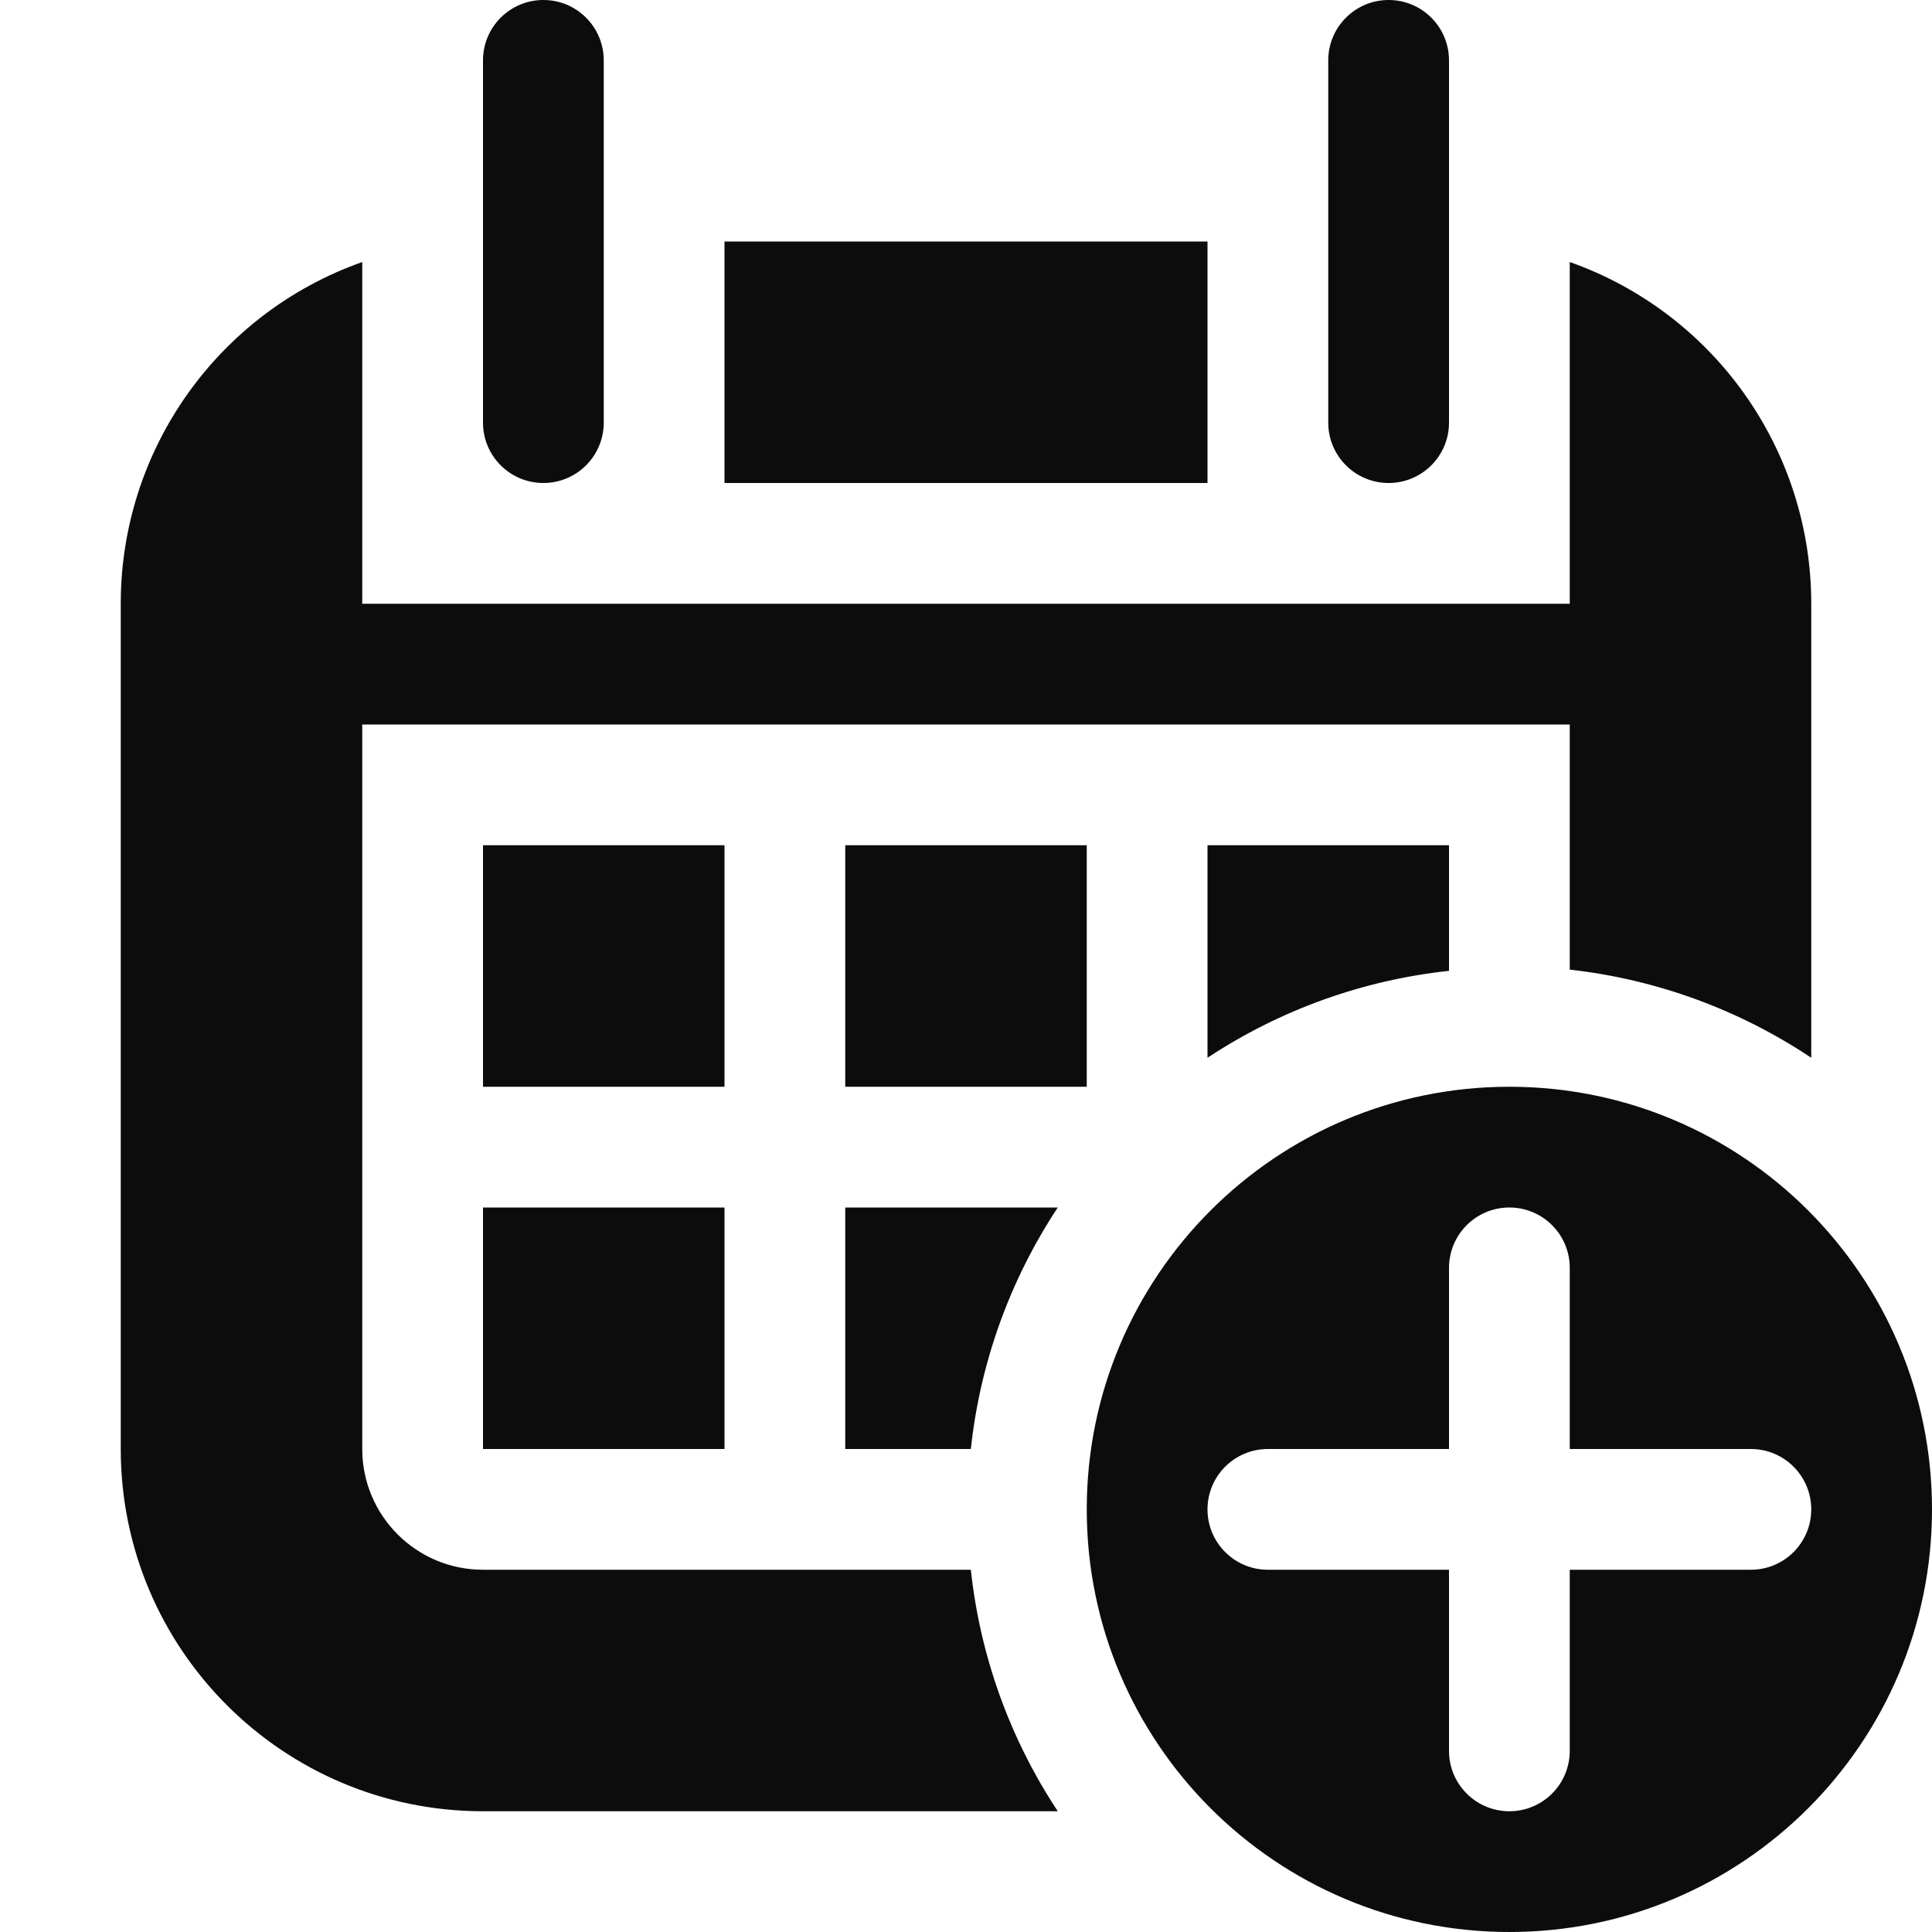
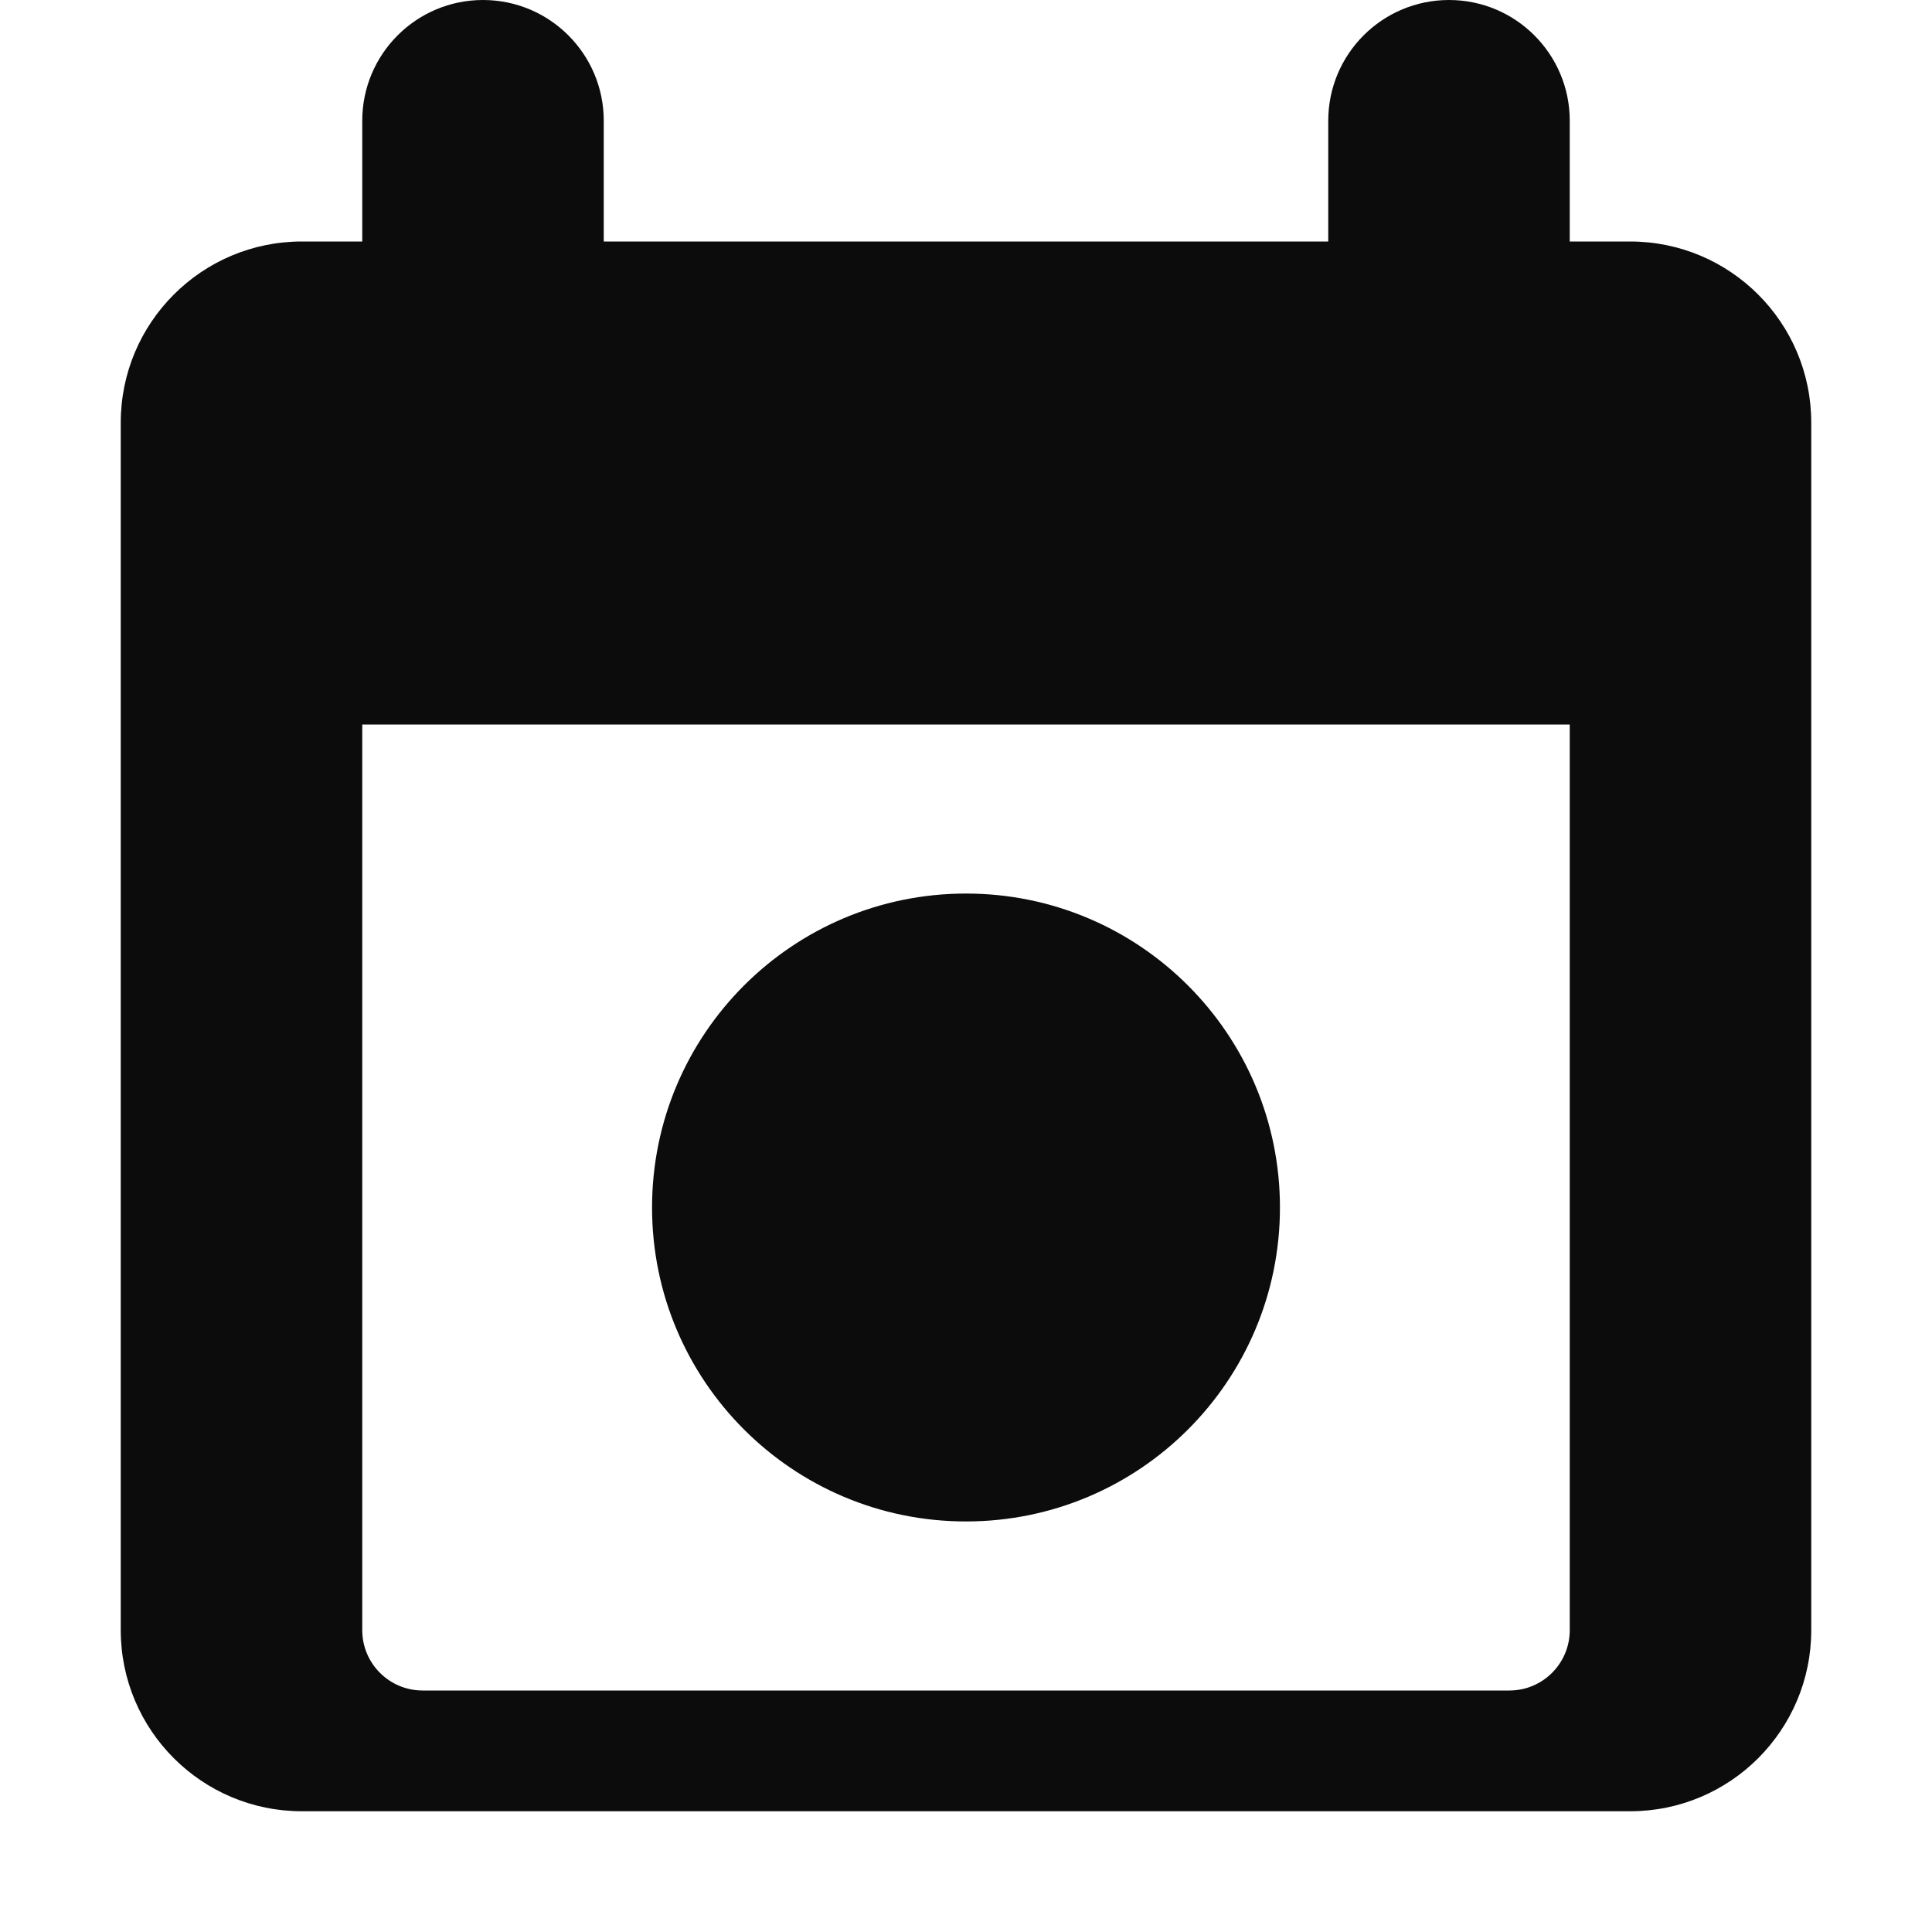
<svg xmlns="http://www.w3.org/2000/svg" width="16" height="16" fill="#0c0c0d" viewBox="0 0 16 16">
-   <path d="M4.5 0a.5.5 0 00-.5.5v3a.5.5 0 001 0v-3a.5.5 0 00-.5-.5zm7 0a.5.5 0 00-.5.5v3a.5.5 0 001 0v-3a.5.5 0 00-.5-.5zM6 2v2h4V2H6zm-3 .17A3 3 0 001 5v7a3 3 0 003 3h4.76a4.5 4.5 0 01-.72-2H4a1 1 0 01-1-1V6h10v2.03a4.5 4.5 0 012 .73V5a3 3 0 00-2-2.83V5H3V2.17zM4 7v2h2V7H4zm3 0v2h2V7H7zm3 0v1.76a4.5 4.5 0 012-.72V7h-2zm2.5 2a3.5 3.5 0 000 7 3.5 3.5 0 000-7zM4 10v2h2v-2H4zm3 0v2h1.04a4.5 4.5 0 01.72-2H7zm5.5 0a.5.5 0 01.5.5V12h1.5a.5.5 0 010 1H13v1.5a.5.5 0 01-1 0V13h-1.5a.5.5 0 010-1H12v-1.5a.5.5 0 01.5-.5z" />
+   <path d="M4 0a1 1 0 011 1v1h6V1a1 1 0 112 0v1h.5A1.5 1.5 0 0115 3.5v10A1.5 1.5 0 0113.5 15h-11A1.5 1.5 0 011 13.5v-10A1.5 1.5 0 012.5 2H3V1a1 1 0 011-1zm9 6H3v7.5a.5.5 0 00.5.5h9a.5.5 0 00.5-.5V6z" />
+   <circle cx="8" cy="10" r="2.6" />
</svg>
